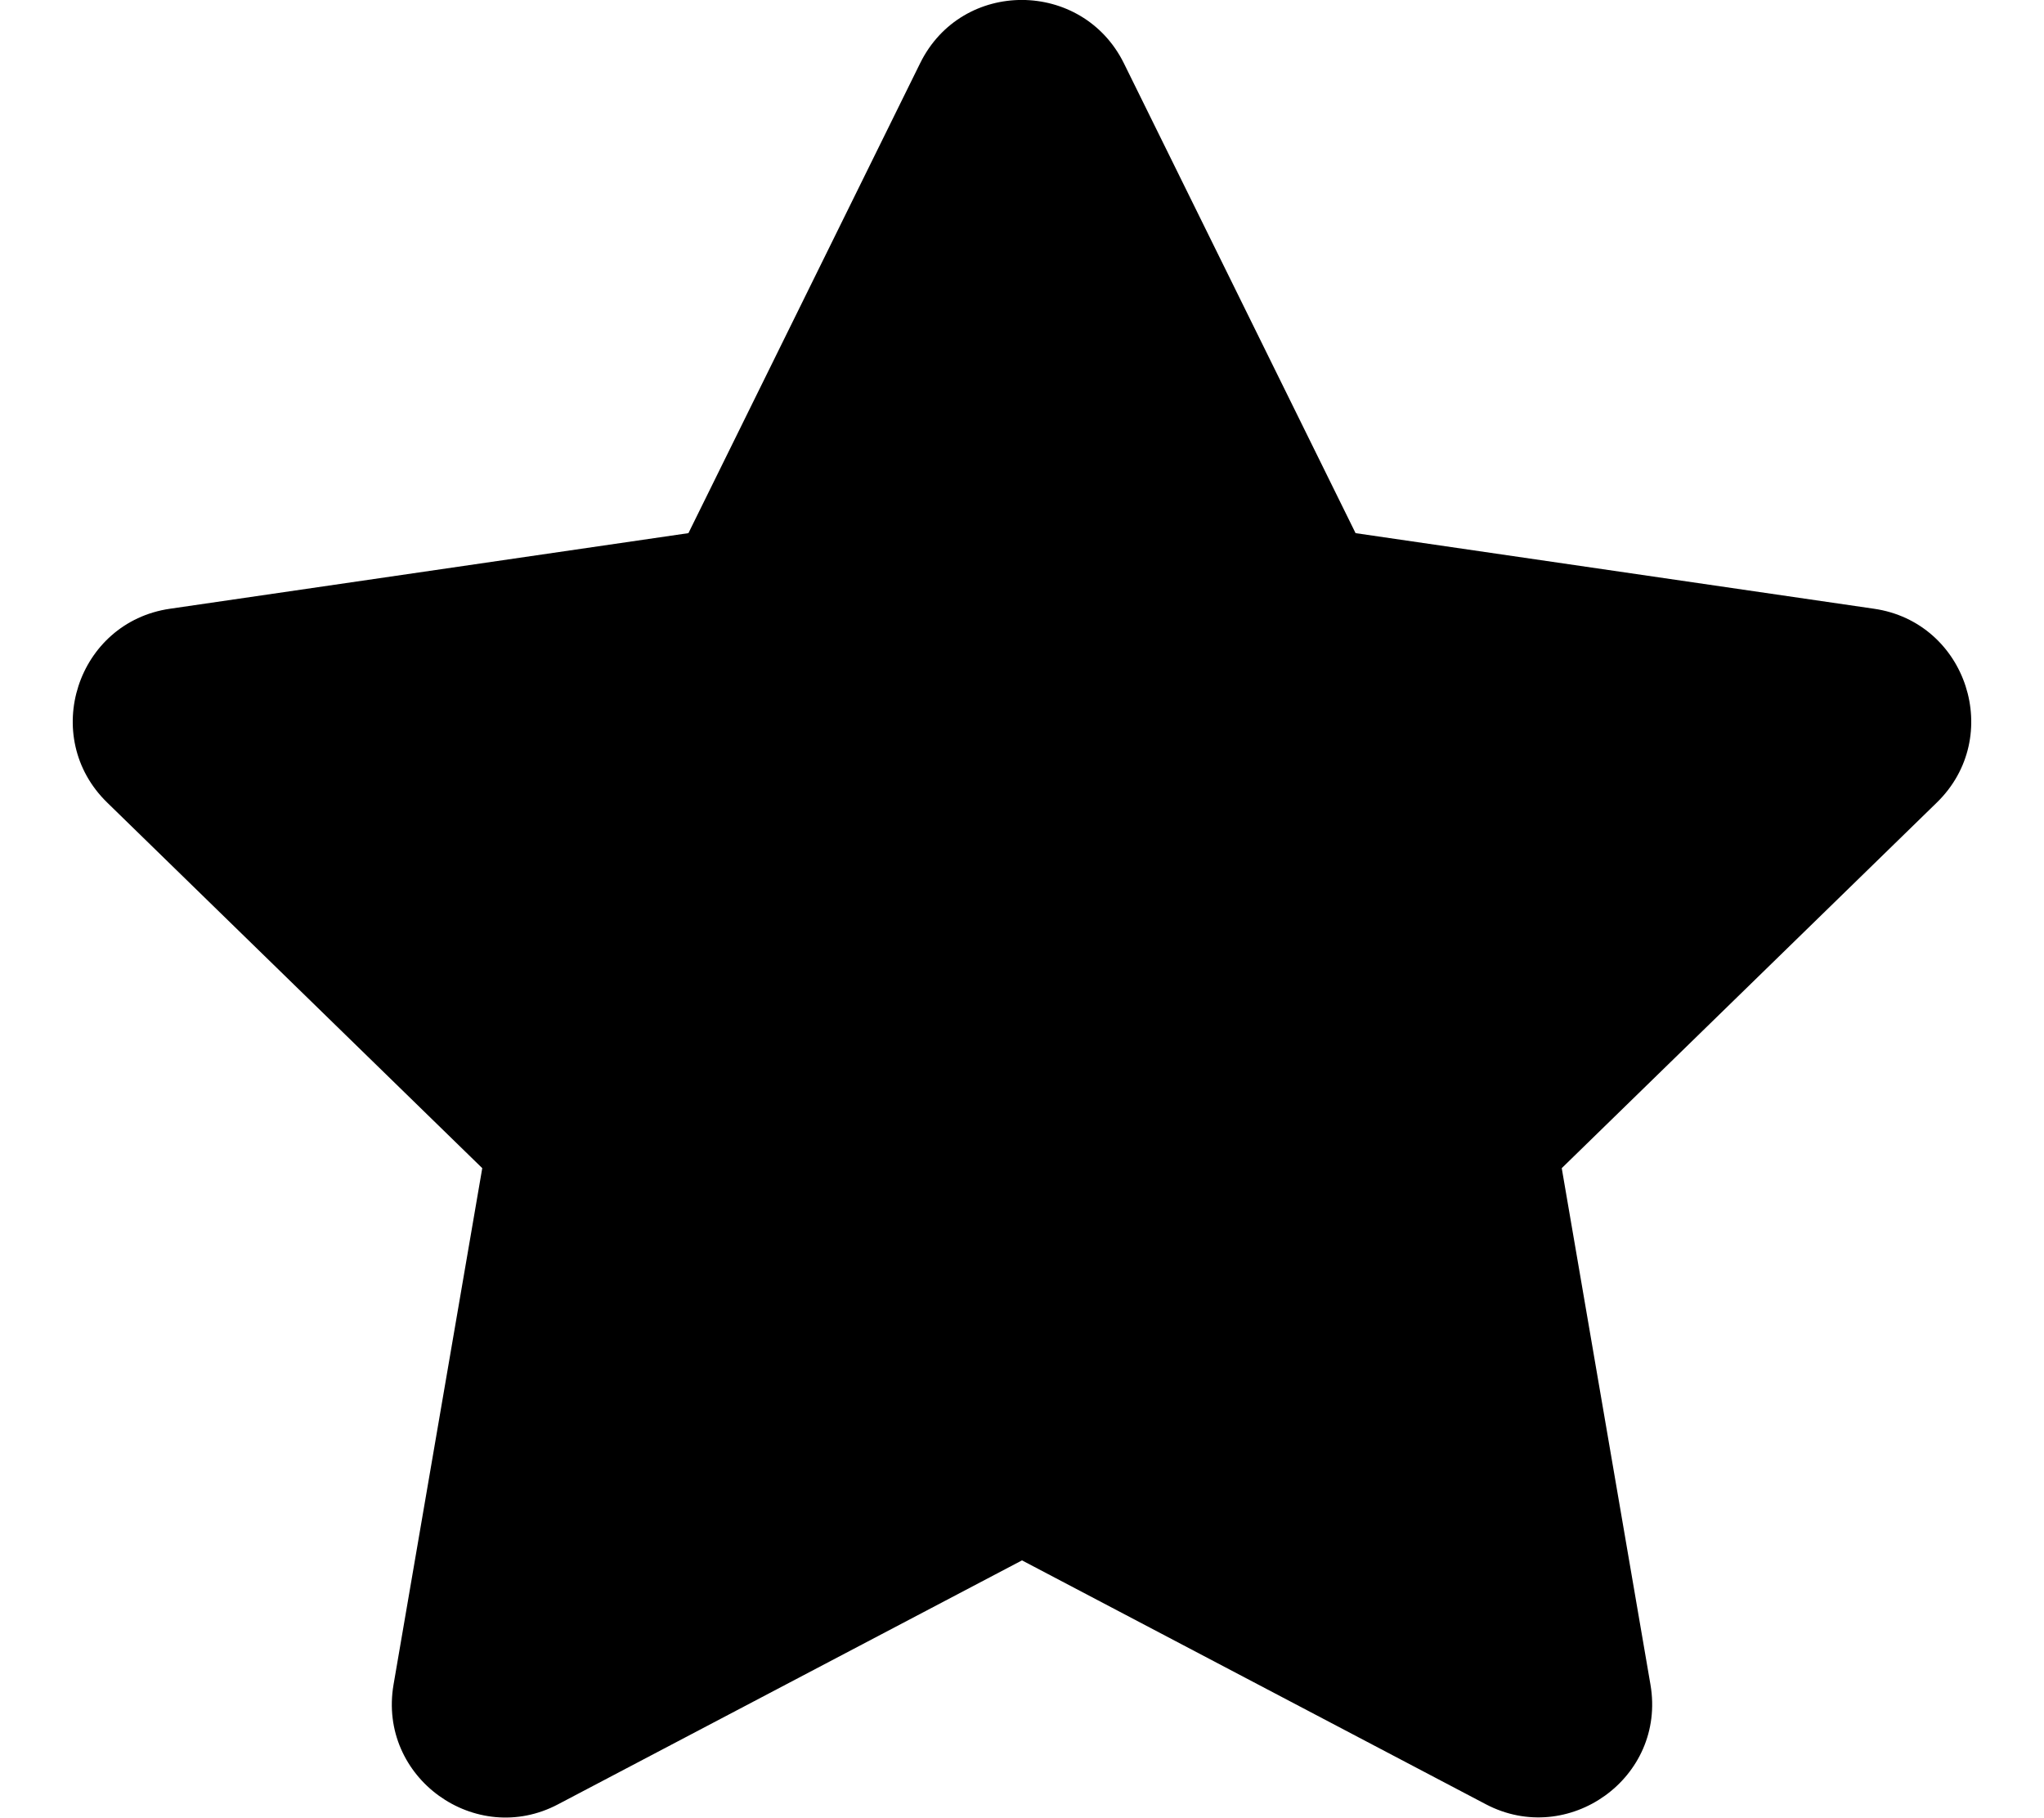
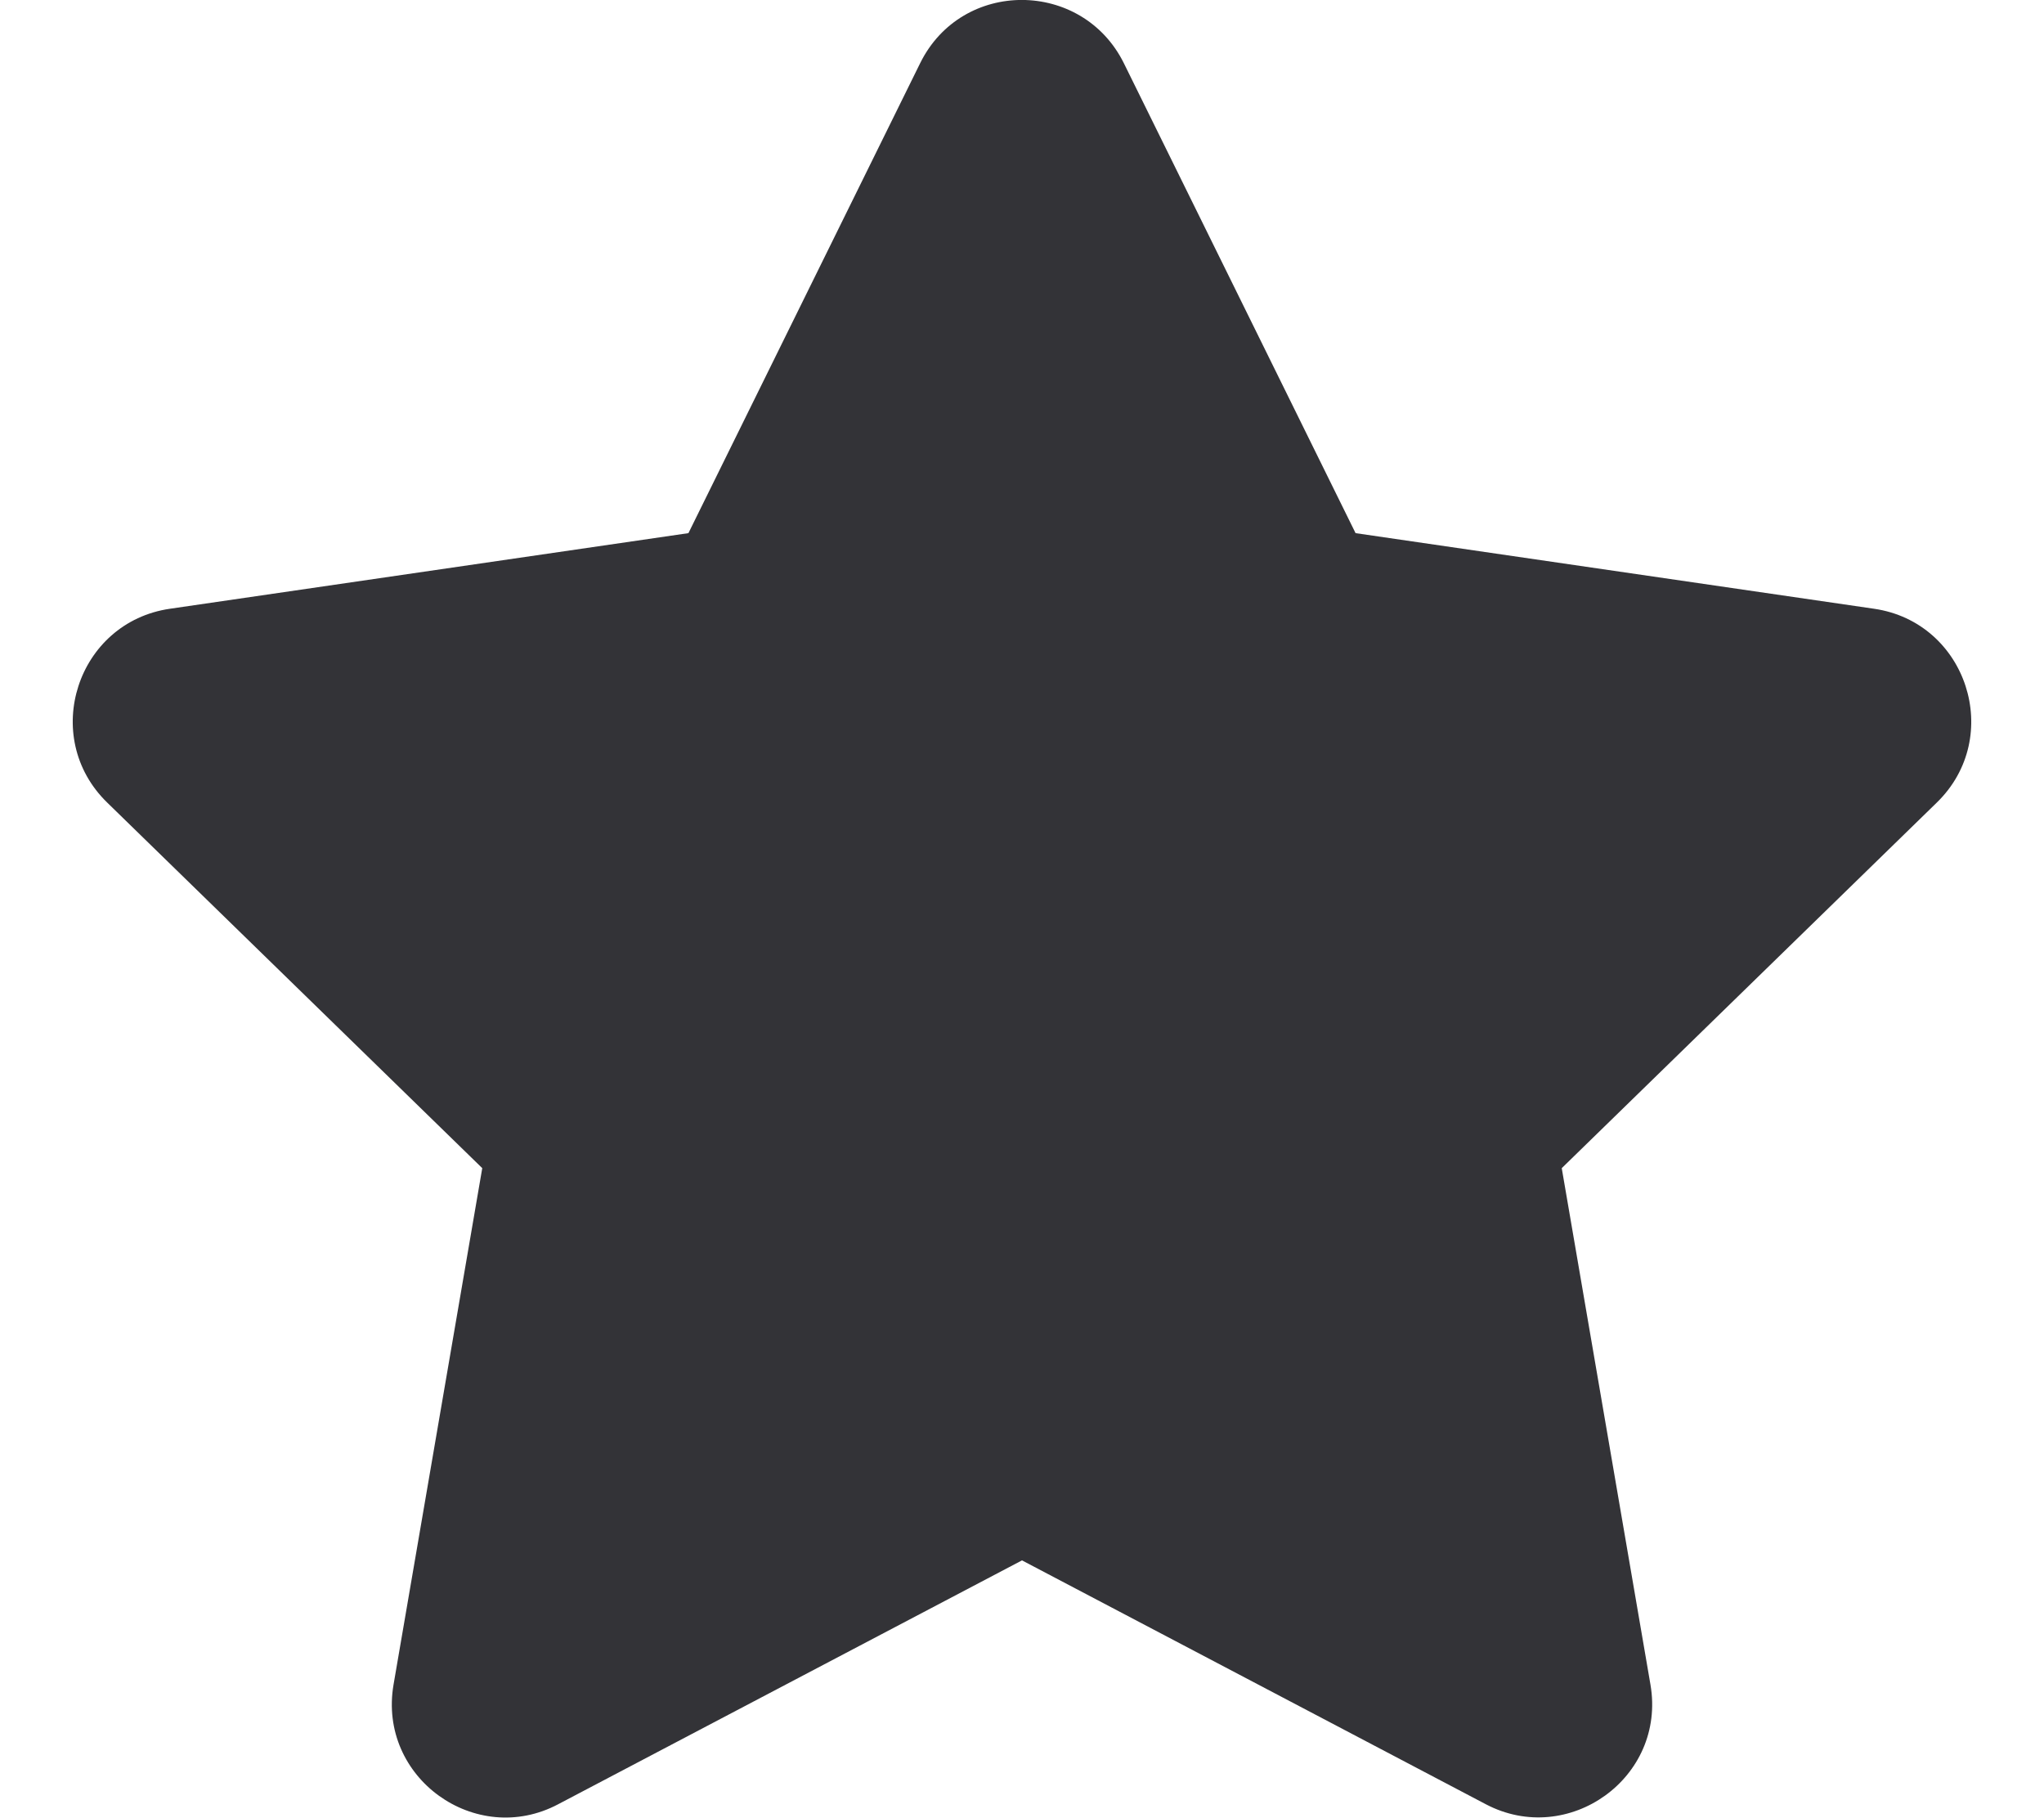
<svg xmlns="http://www.w3.org/2000/svg" viewBox="0 0 576 512">
-   <path d="M259.3 17.8L194 150.2 47.9 171.5c-26.2 3.8-36.7 36.1-17.7 54.6l105.7 103-25 145.5c-4.5 26.3 23.2 46 46.4 33.7L288 439.6l130.7 68.7c23.2 12.2 50.9-7.4 46.4-33.7l-25-145.5 105.7-103c19-18.5 8.5-50.8-17.7-54.6L382 150.2 316.7 17.8c-11.7-23.6-45.6-23.9-57.4 0z" />
+   <path d="M259.3 17.8L194 150.2 47.9 171.5c-26.2 3.8-36.7 36.1-17.7 54.6l105.7 103-25 145.5c-4.5 26.3 23.2 46 46.4 33.7L288 439.6l130.7 68.7c23.2 12.2 50.9-7.4 46.4-33.7l-25-145.5 105.7-103c19-18.5 8.5-50.8-17.7-54.6L382 150.2 316.7 17.8c-11.7-23.6-45.6-23.9-57.4 0z" fill="#333337" />
</svg>
